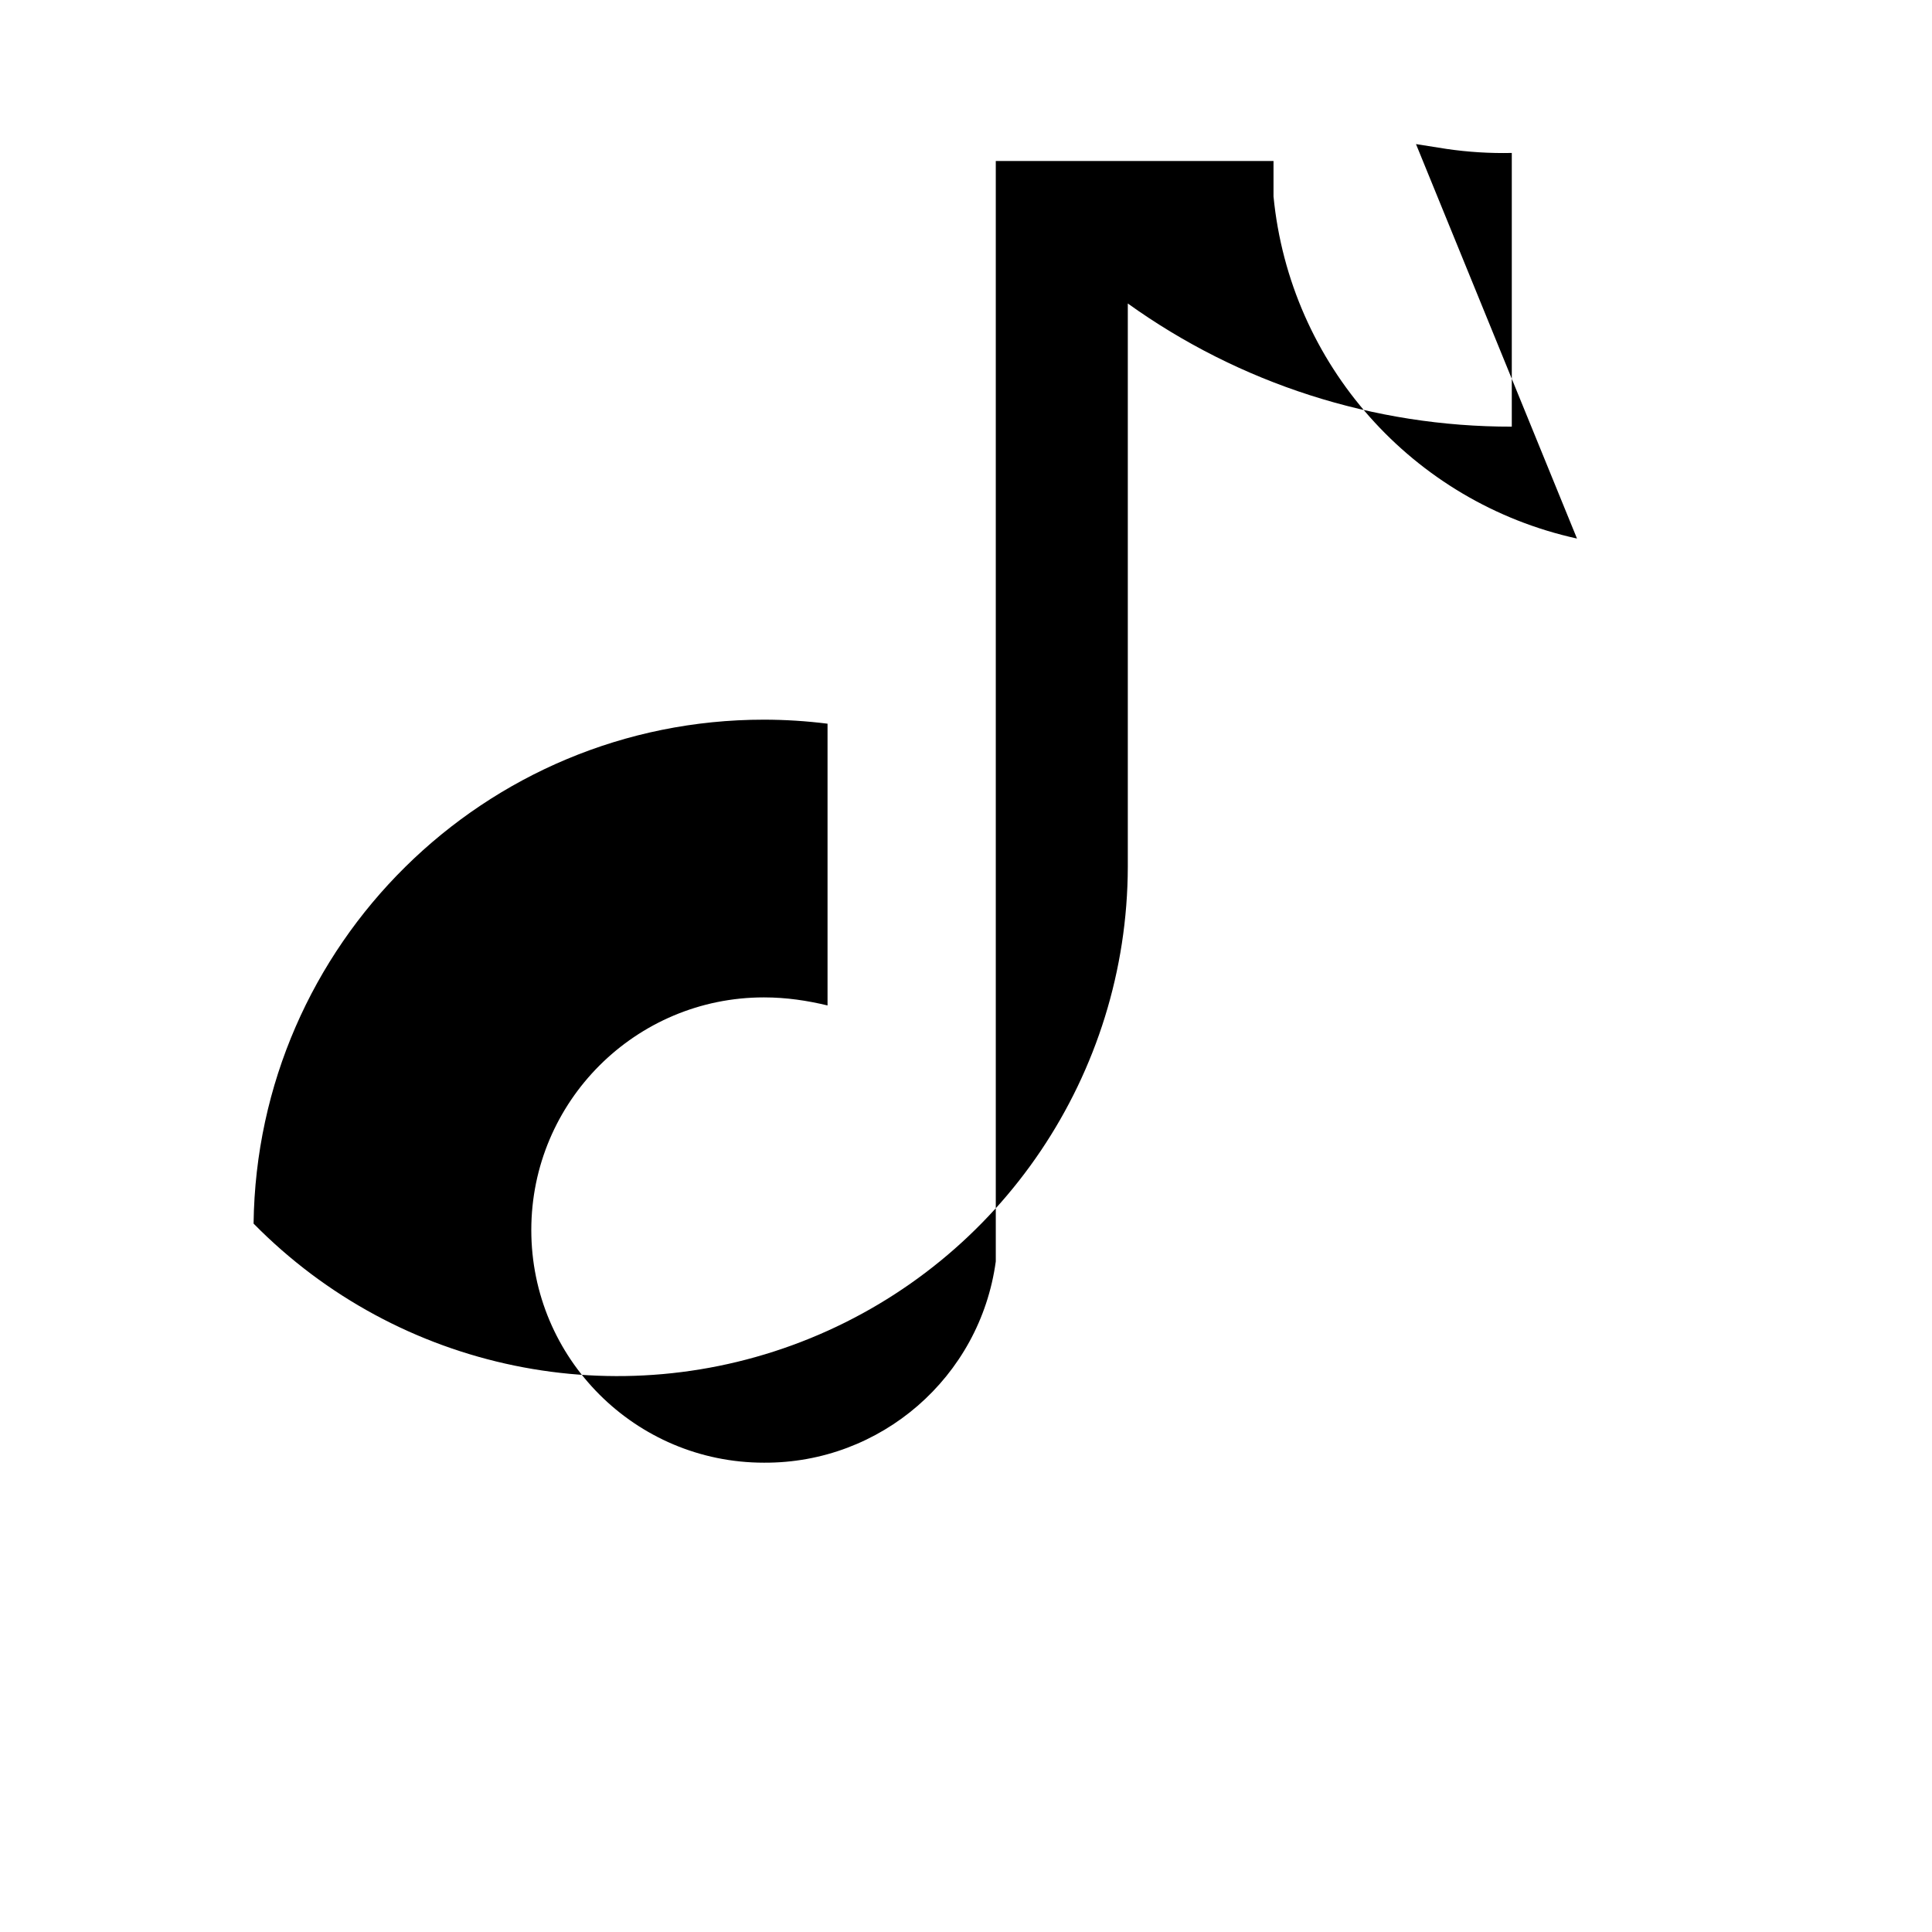
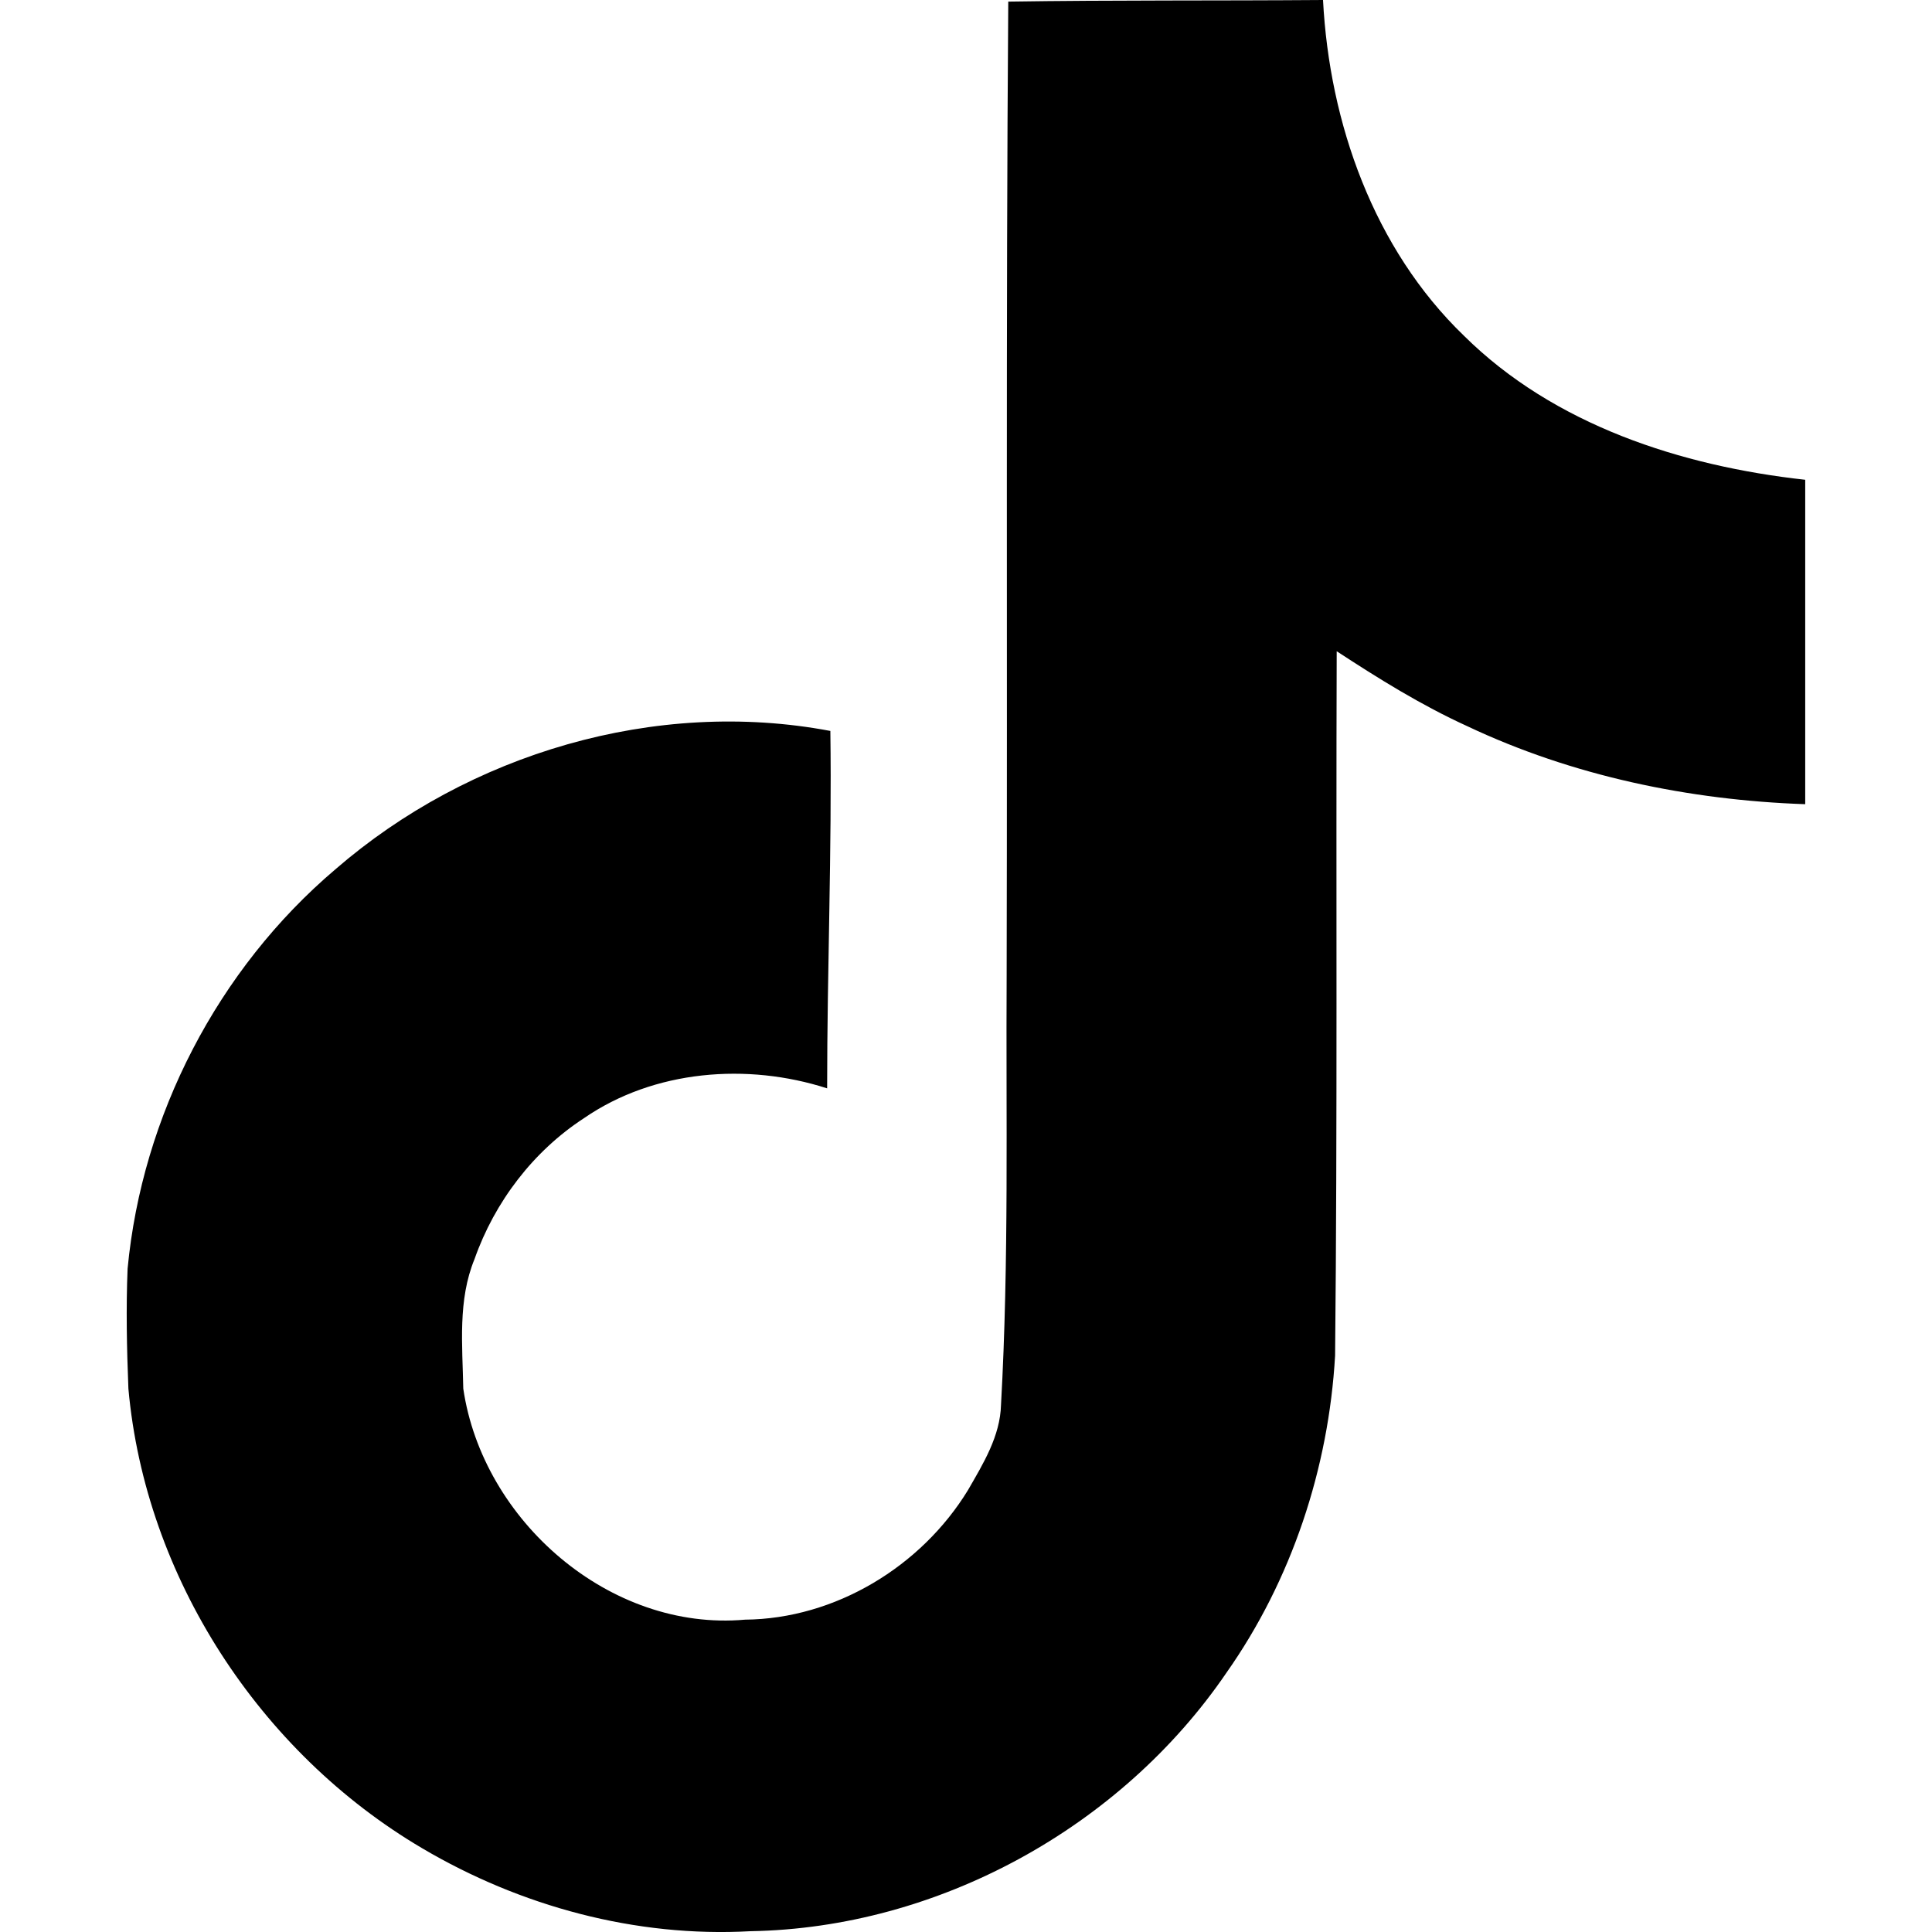
<svg xmlns="http://www.w3.org/2000/svg" viewBox="0 0 24 24" fill="currentColor" aria-hidden="true">
-   <path d="M19.59 6.69a4.83 4.83 0 01-3.77-4.25V2h-3.45v13.67a2.89 2.89 0 01-2.88 2.5 2.89 2.89 0 01-2.89-2.89 2.89 2.89 0 012.89-2.89c.28 0 .54.04.79.1v-3.5a6.37 6.37 0 00-.79-.05A6.34 6.34 0 003.15 15.2a6.34 6.34 0 0010.86-4.43v-7a8.16 8.16 0 004.77 1.53v-3.4a4.85 4.85 0 01-.81-.05l-.38-.06z" />
+   <path d="M12.525.02c1.31-.02 2.61-.01 3.91-.02.08 1.53.63 3.09 1.75 4.17 1.12 1.11 2.7 1.62 4.24 1.79v4.03c-1.44-.05-2.89-.35-4.2-.97-.57-.26-1.1-.59-1.62-.93-.01 2.92.01 5.84-.02 8.75-.08 1.4-.54 2.79-1.35 3.94-1.31 1.92-3.58 3.17-5.91 3.21-1.43.08-2.86-.31-4.08-1.03-2.02-1.19-3.44-3.37-3.65-5.71-.02-.5-.03-1-.01-1.49.18-1.9 1.12-3.72 2.58-4.96 1.66-1.44 3.98-2.13 6.15-1.72.02 1.48-.04 2.96-.04 4.44-.99-.32-2.15-.23-3.02.37-.63.41-1.11 1.04-1.36 1.75-.21.51-.15 1.07-.14 1.61.24 1.64 1.82 3.02 3.5 2.87 1.12-.01 2.19-.66 2.77-1.61.19-.33.4-.67.41-1.06.1-1.79.06-3.57.07-5.36.01-4.03-.01-8.05.02-12.07z" />
</svg>
